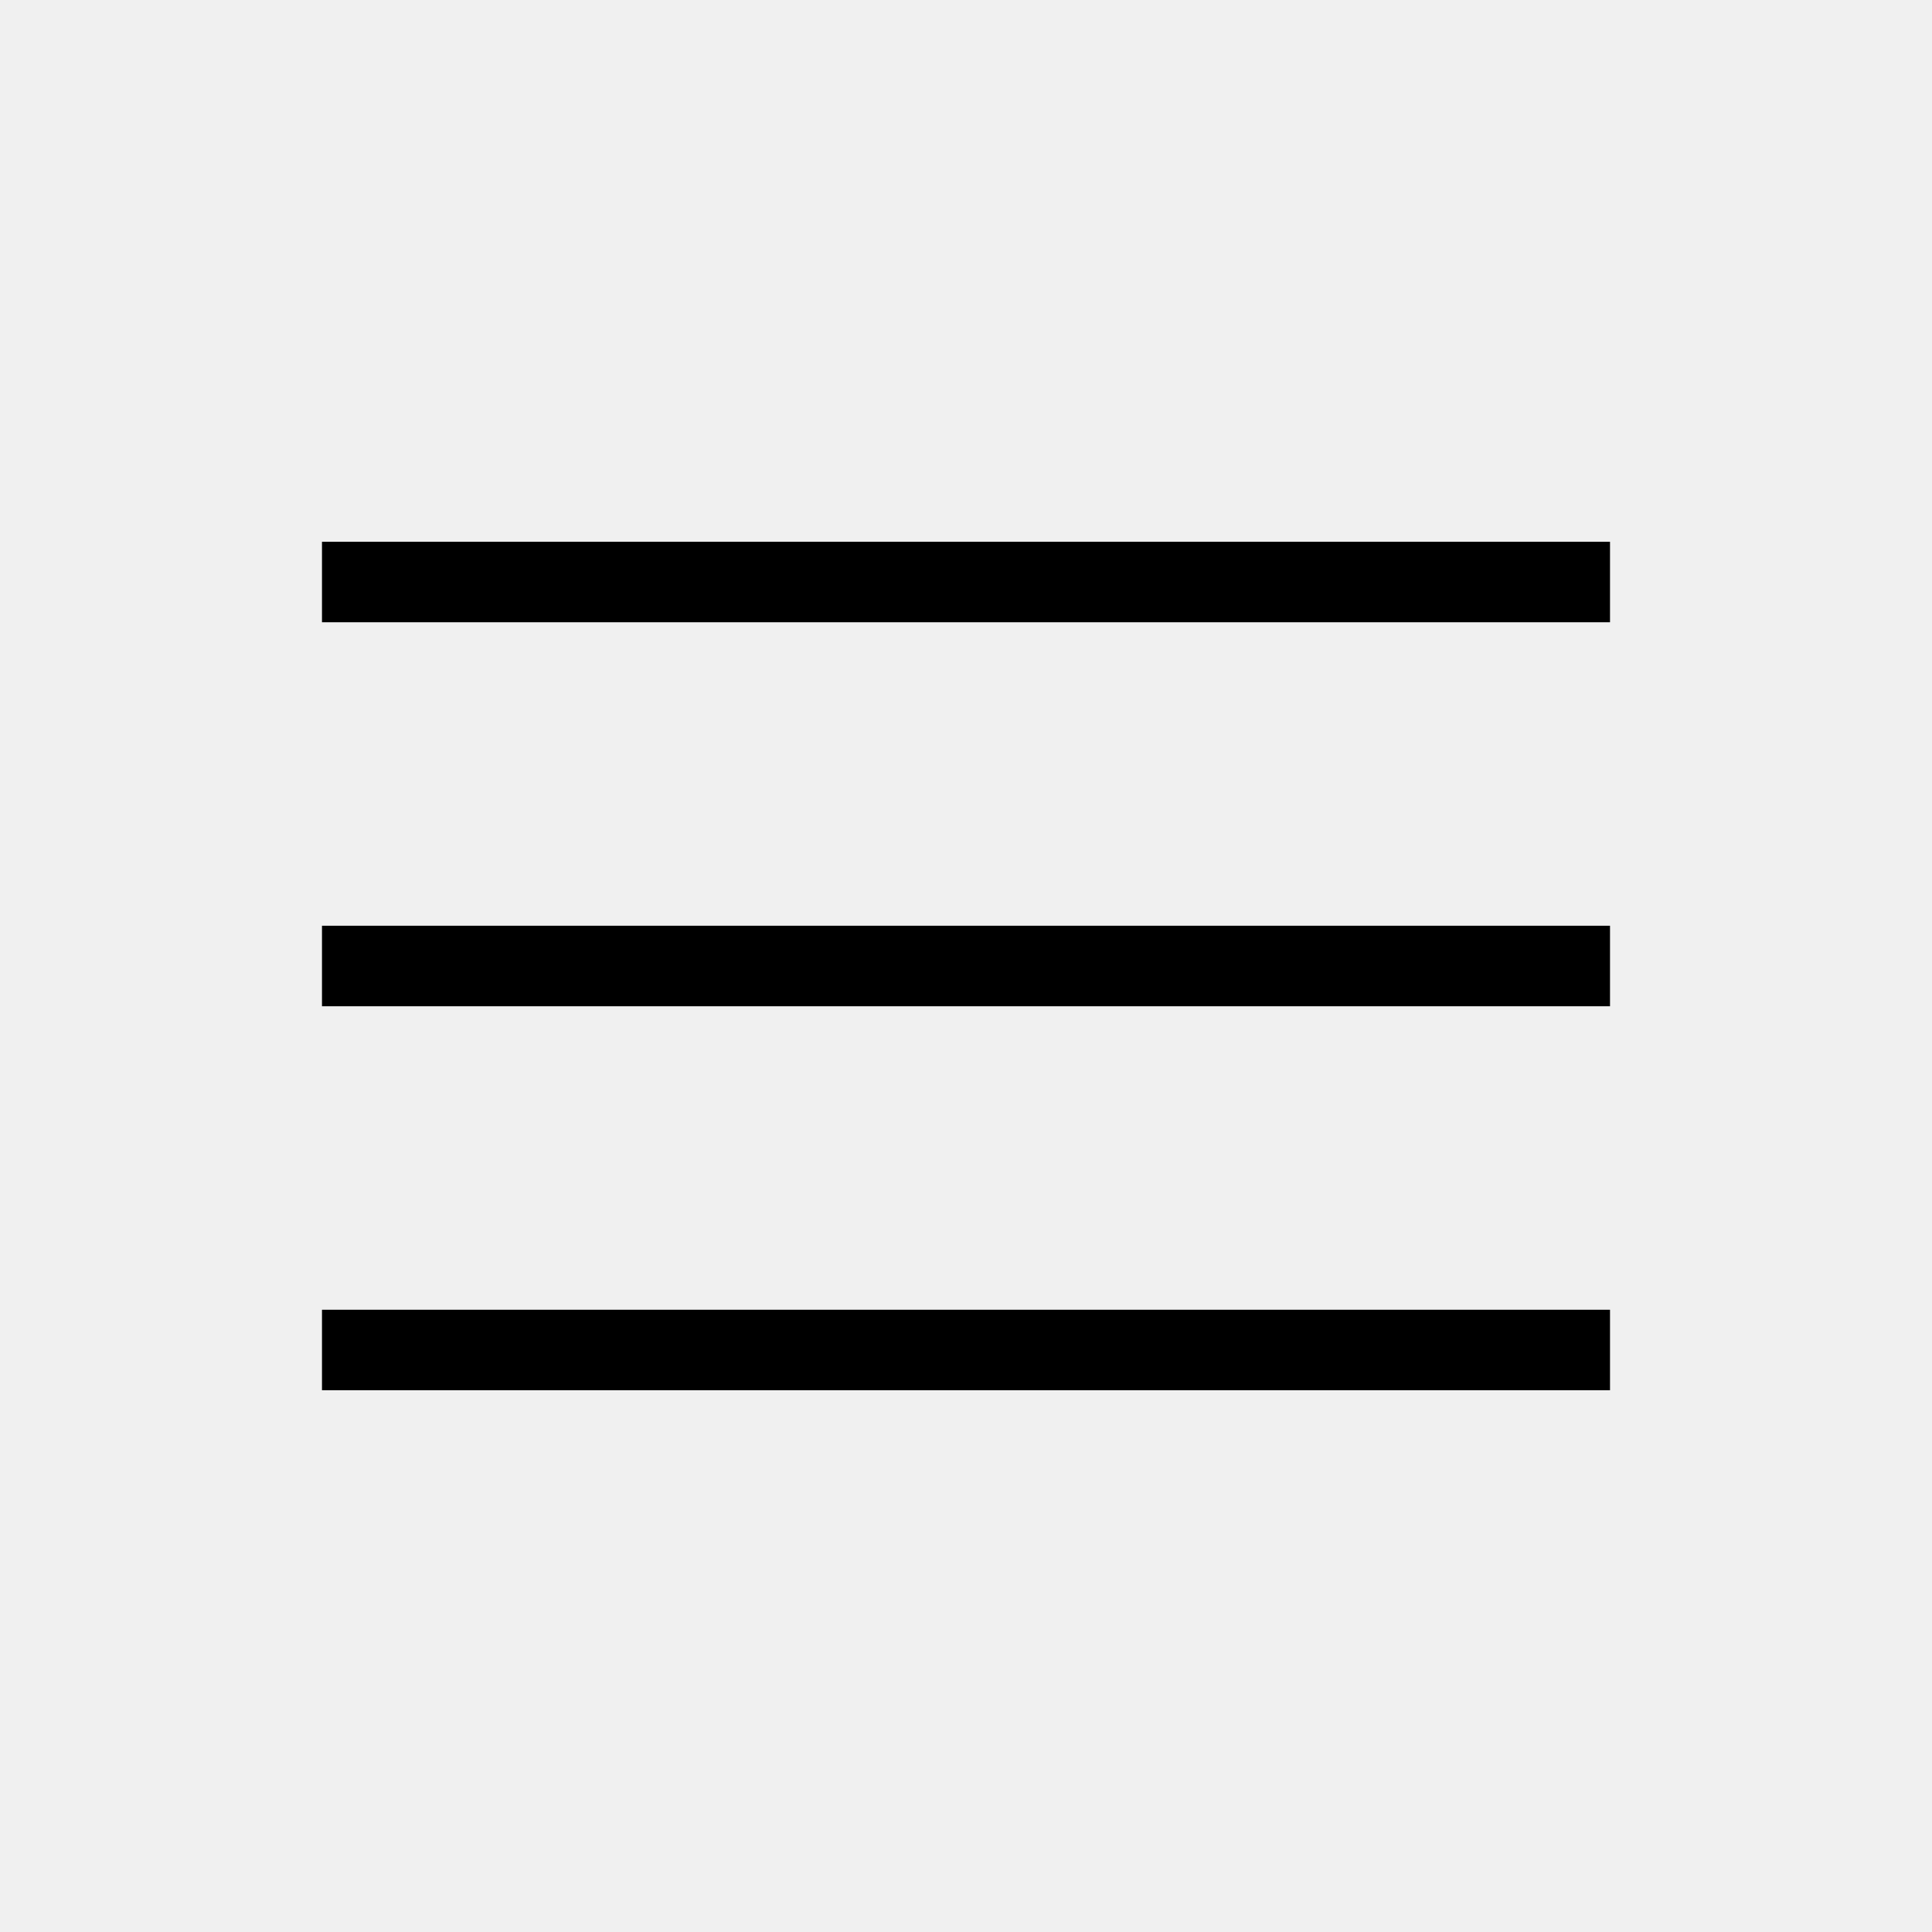
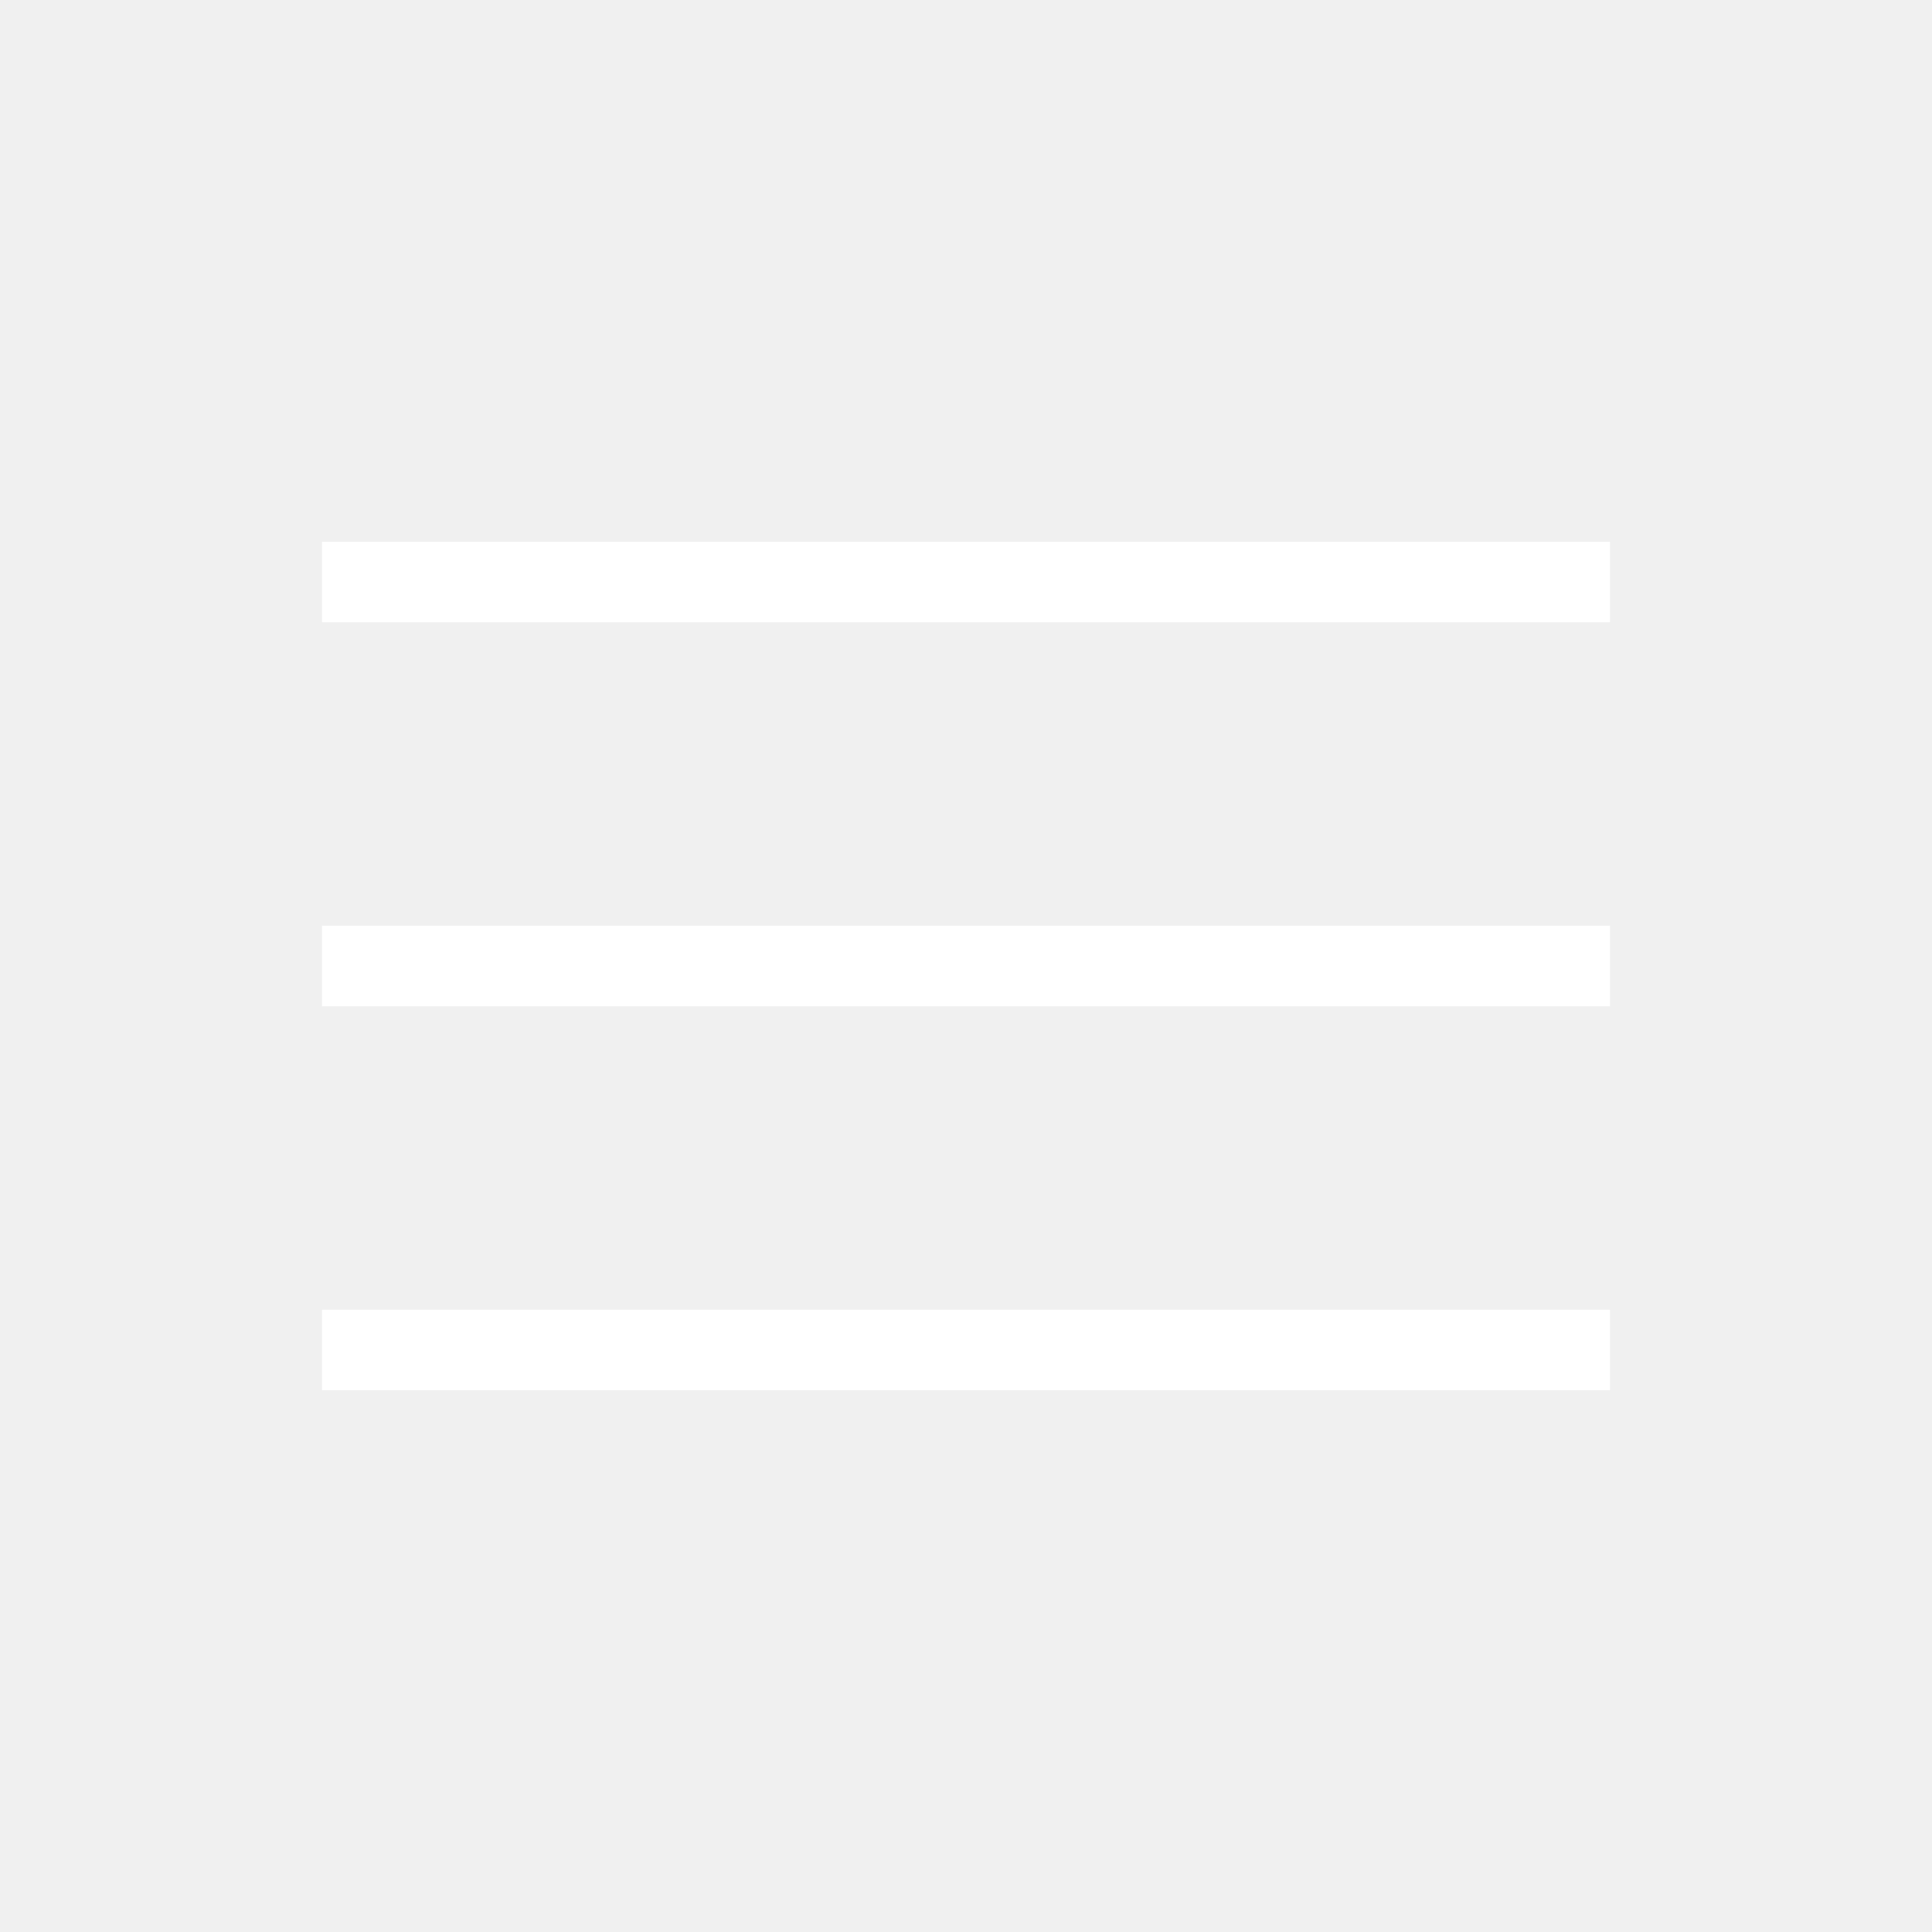
<svg xmlns="http://www.w3.org/2000/svg" width="50" height="50" fill="none">
-   <path d="M8.333 35.98v-2.084h33.334v2.083H8.333zm0-9.938v-2.084h33.334v2.084H8.333zm0-9.938v-2.083h33.334v2.083H8.333z" fill="#000" />
+   <path d="M8.333 35.98v-2.084h33.334v2.083H8.333zm0-9.938v-2.084h33.334v2.084H8.333zm0-9.938v-2.083h33.334v2.083H8.333z" fill="#fff" />
</svg>
